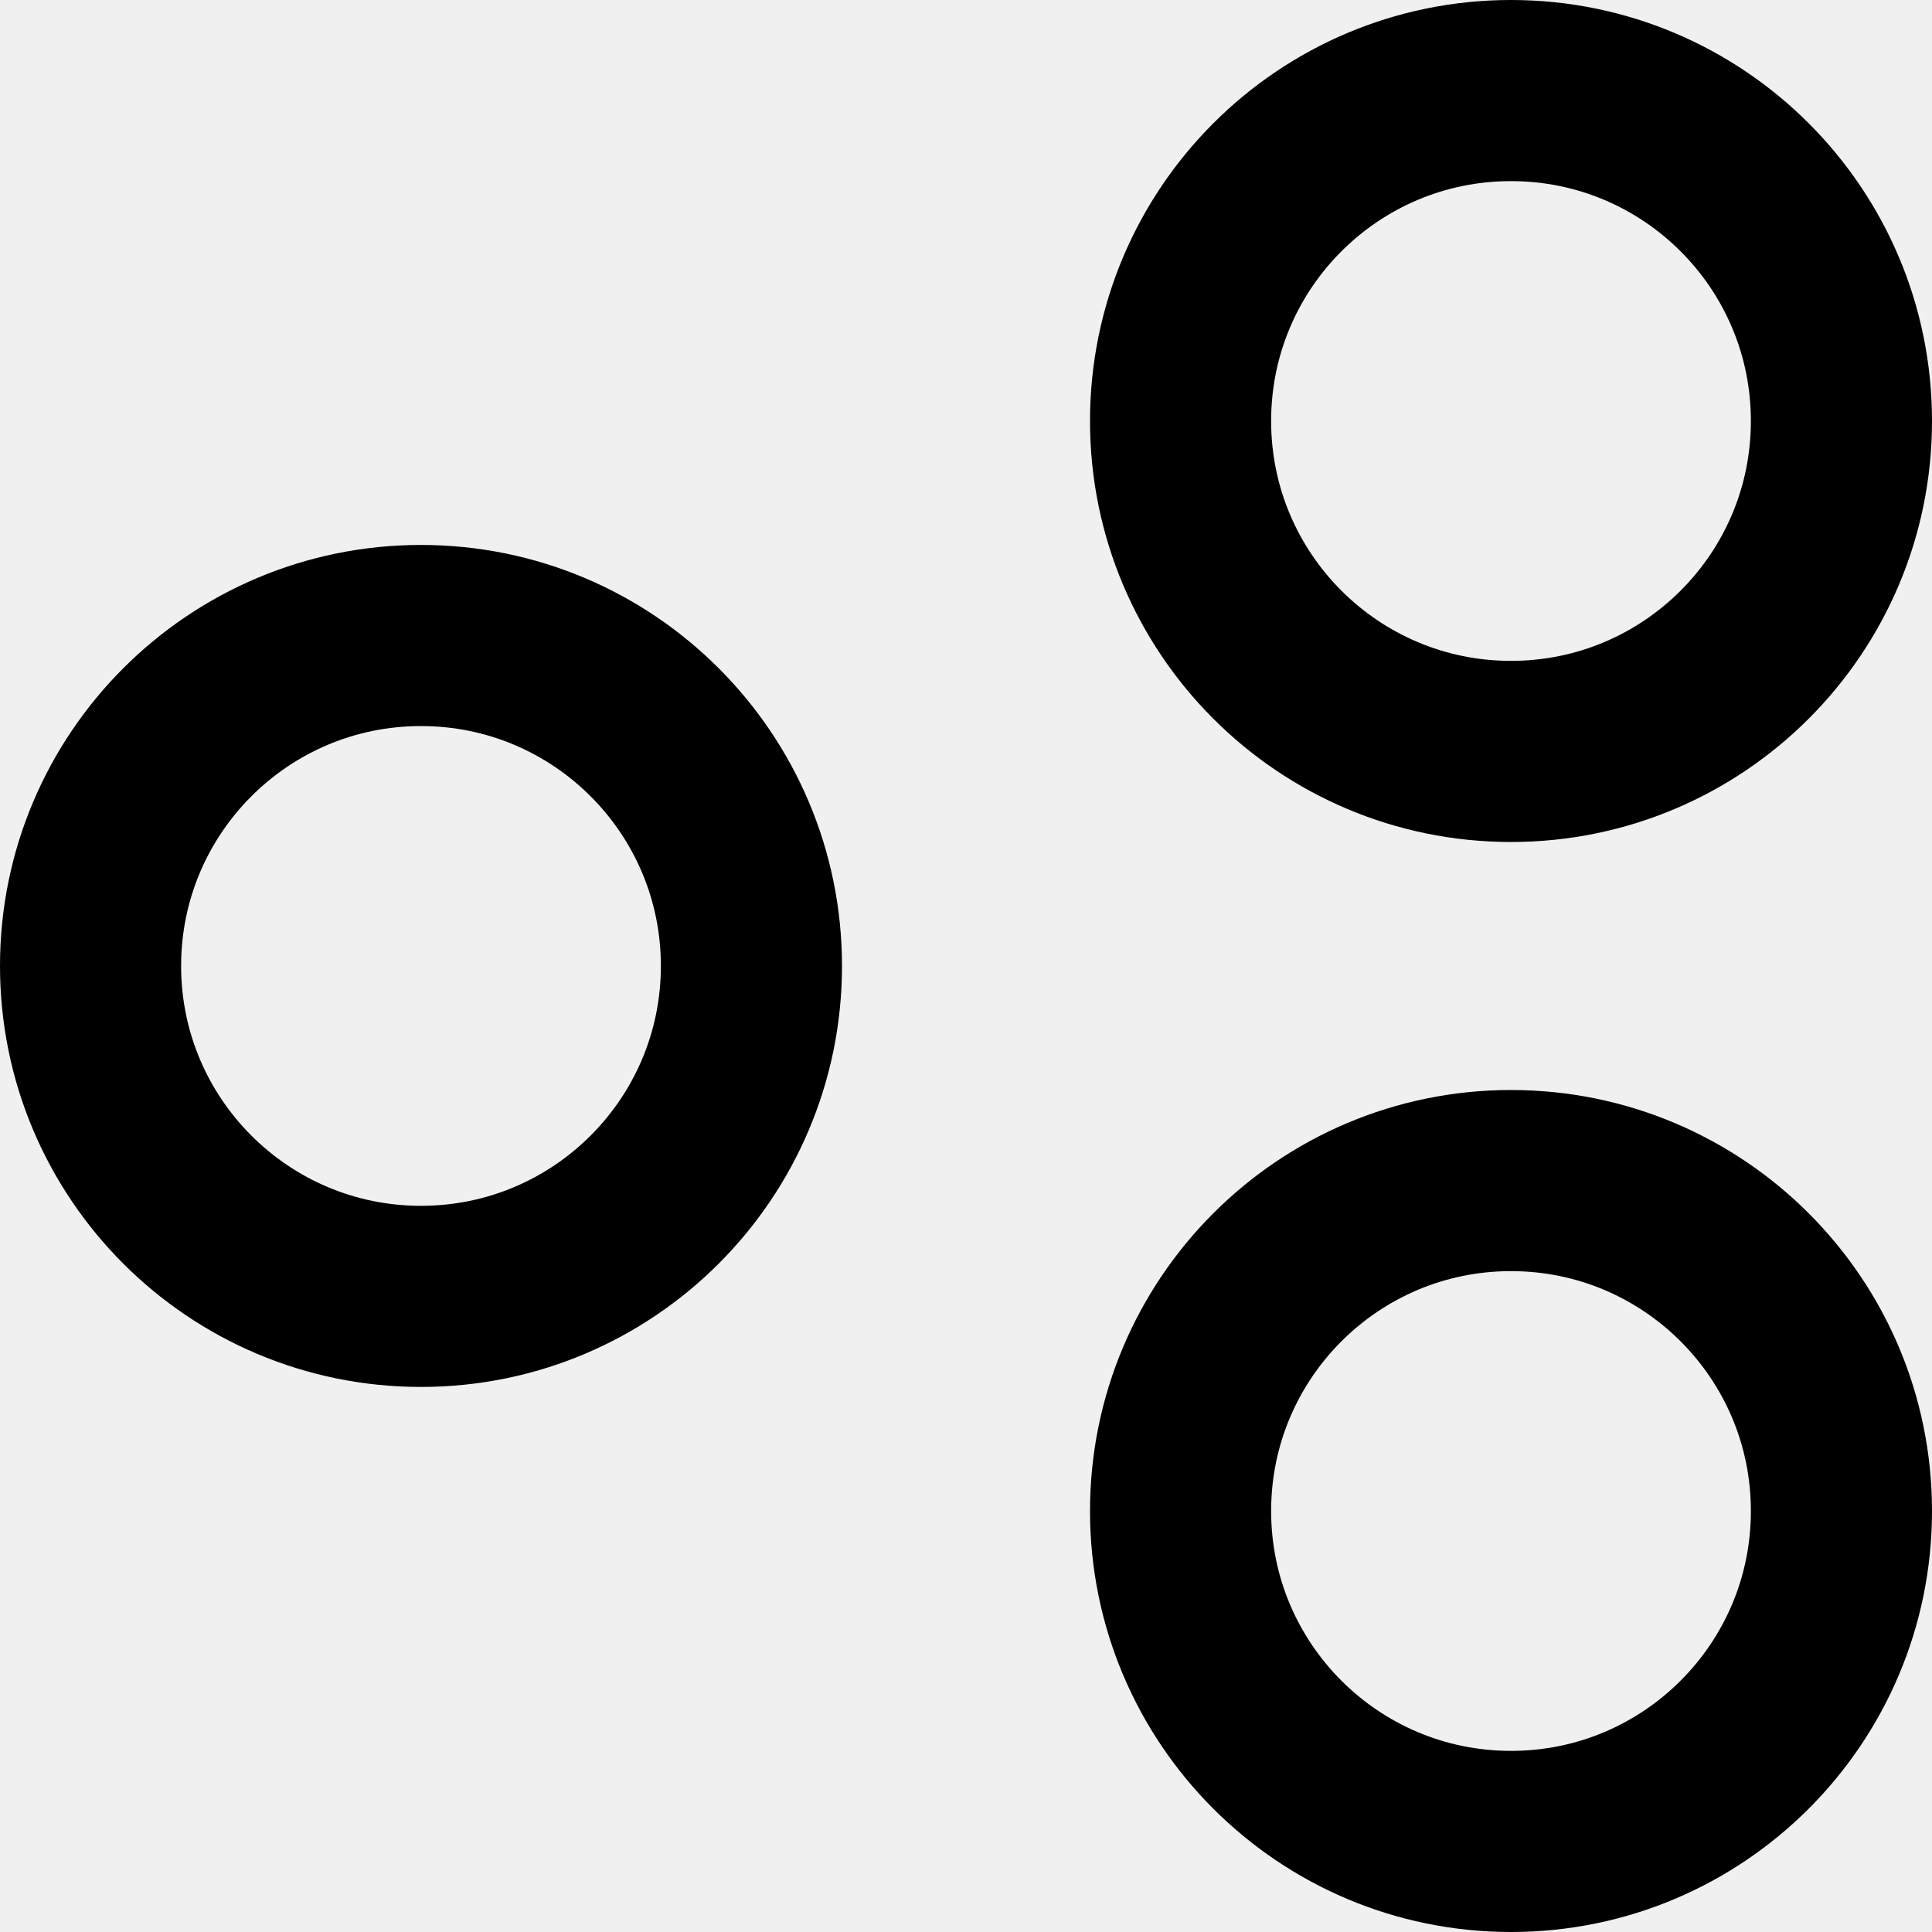
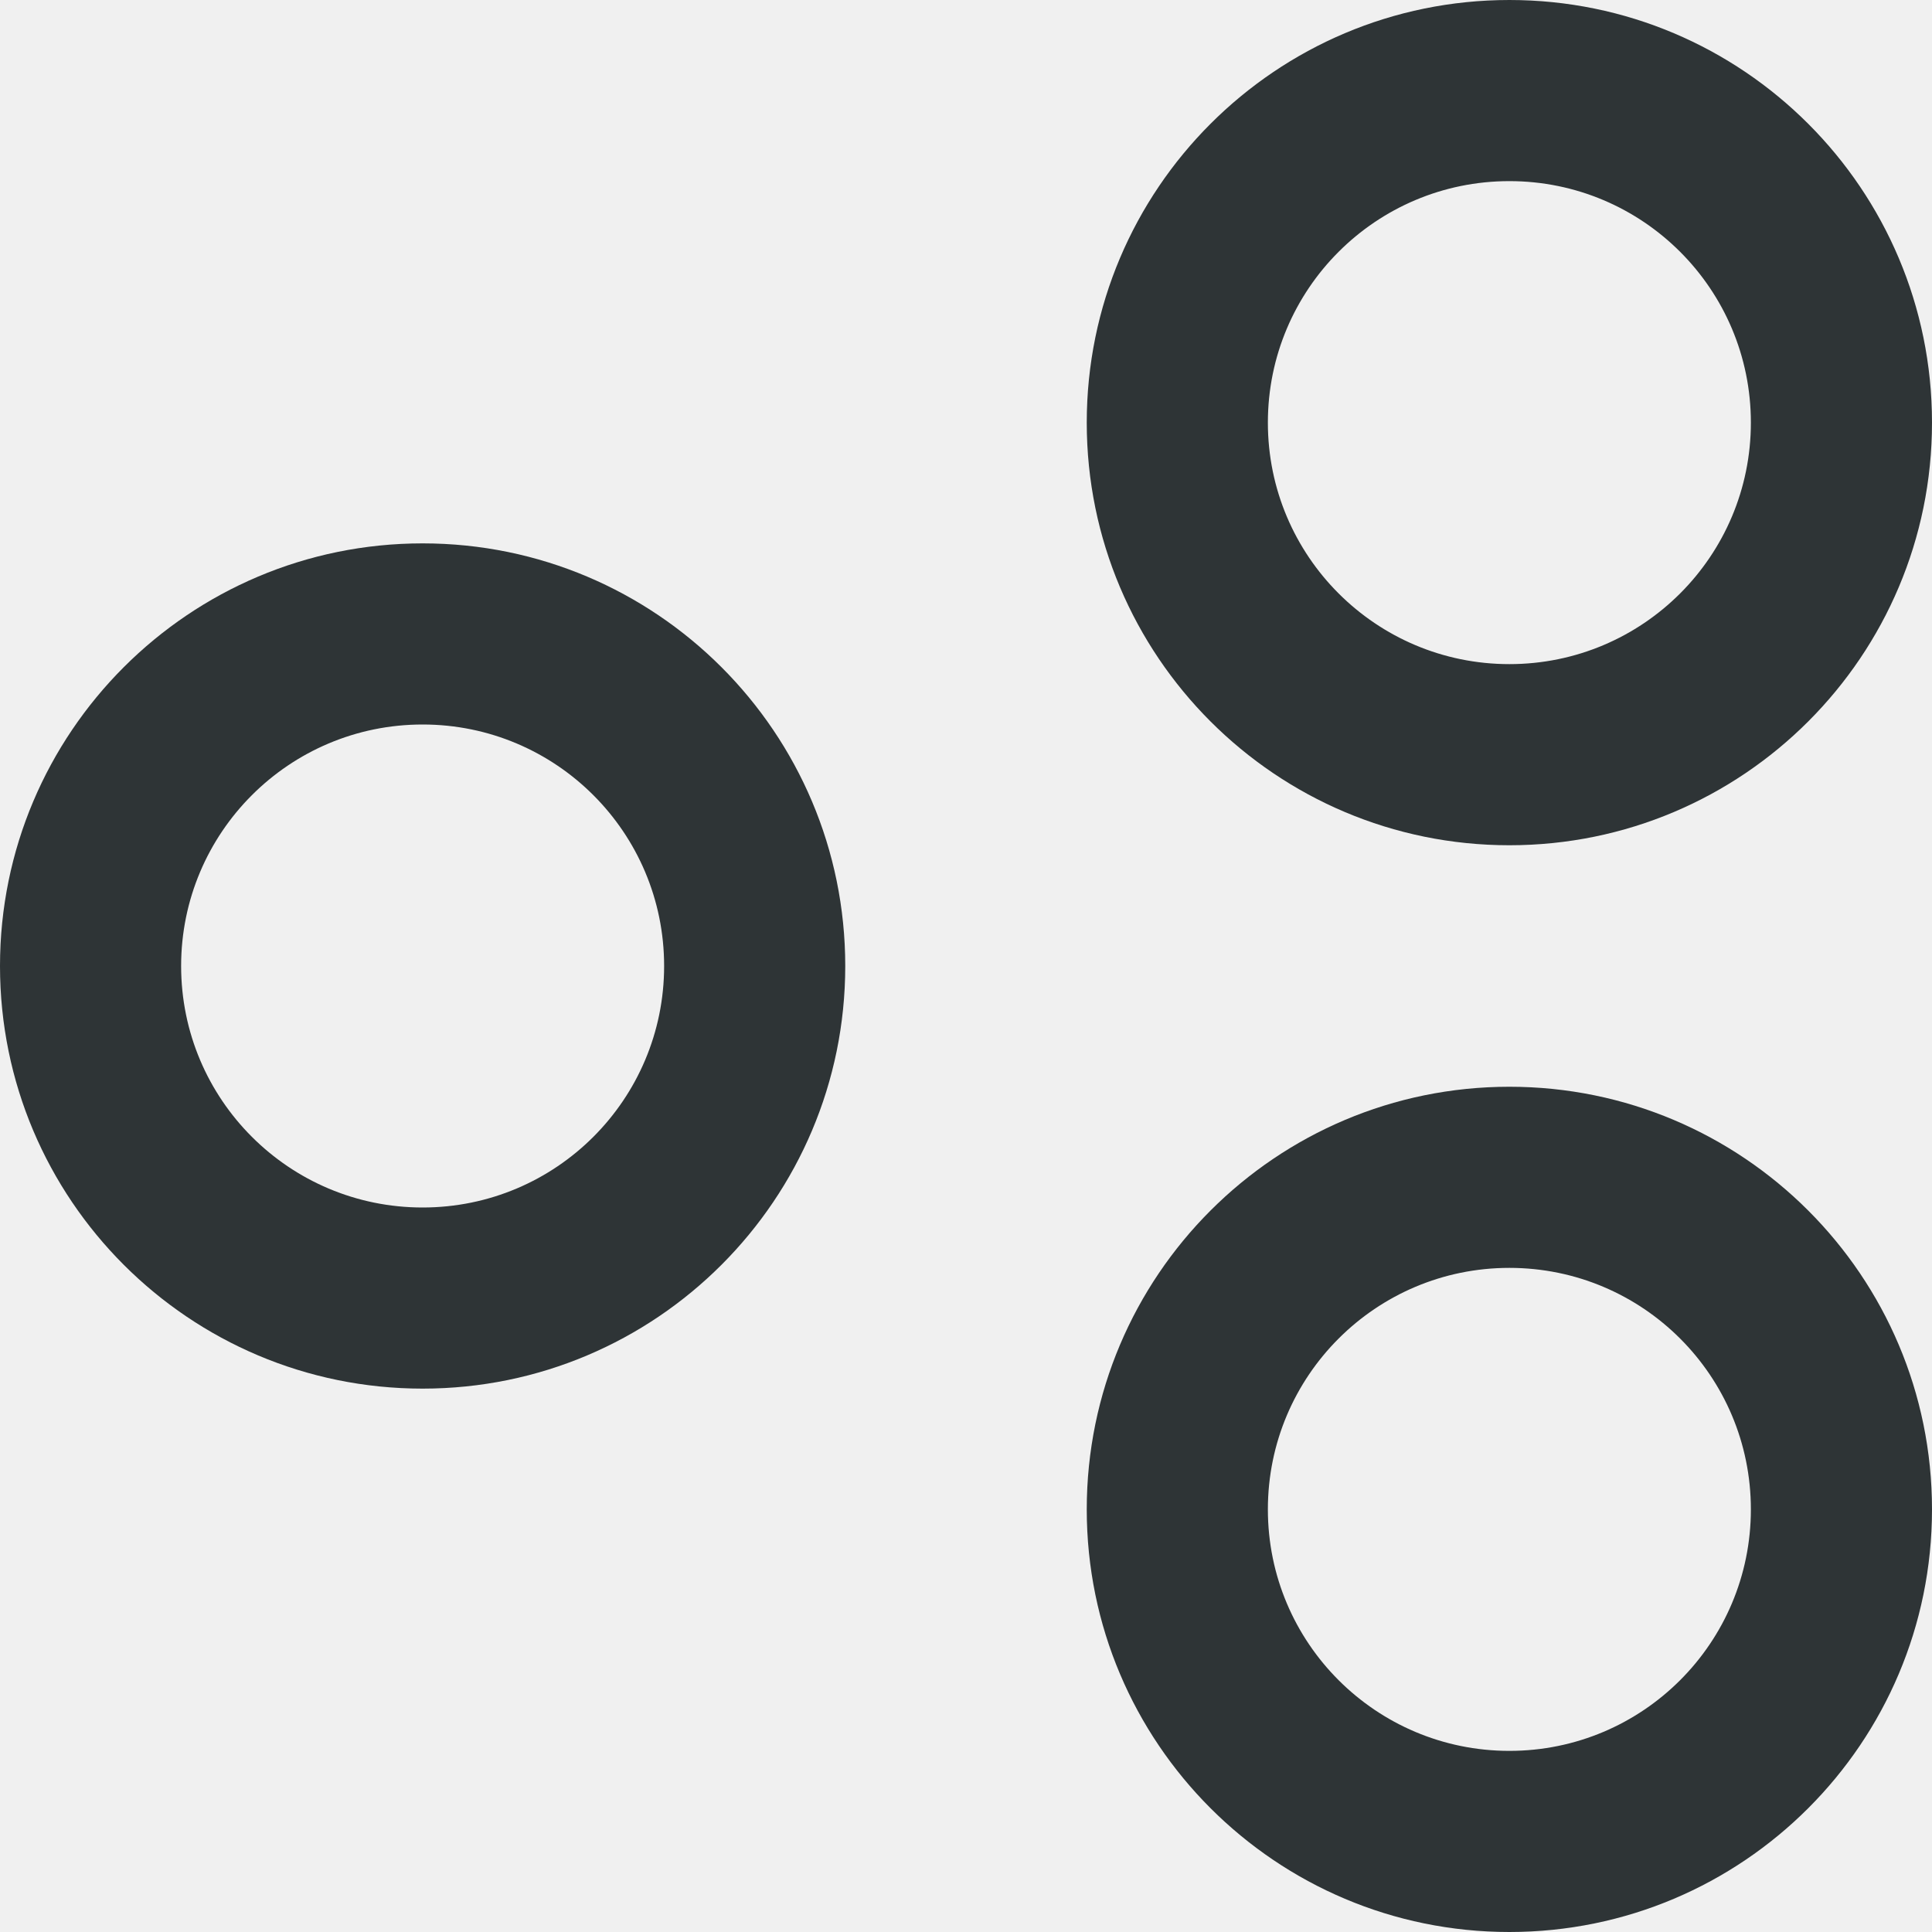
<svg xmlns="http://www.w3.org/2000/svg" width="16" height="16" viewBox="0 0 16 16" fill="none">
-   <g clip-path="url(#clip0_1_9660)">
-     <rect x="0.75" y="5.263" width="5.473" height="5.473" rx="2.736" stroke="black" stroke-width="1.5" />
-     <rect x="9.777" y="0.75" width="5.473" height="5.473" rx="2.736" stroke="black" stroke-width="1.5" />
-     <rect x="9.777" y="9.777" width="5.473" height="5.473" rx="2.736" stroke="black" stroke-width="1.5" />
+   <g clip-path="url(#clip0_272_121)">
+     <path fill-rule="evenodd" clip-rule="evenodd" d="M12.5 7C10.567 7 9 5.433 9 3.5C9 1.567 10.567 0 12.5 0C14.433 0 16 1.567 16 3.5C16 5.433 14.433 7 12.5 7ZM12.5 1.5C13.605 1.5 14.5 2.395 14.5 3.5C14.5 4.605 13.605 5.5 12.5 5.5C11.395 5.5 10.5 4.605 10.5 3.5C10.5 2.395 11.395 1.5 12.5 1.5Z" fill="#2E3436" />
+     <path fill-rule="evenodd" clip-rule="evenodd" d="M12.5 16C10.567 16 9 14.433 9 12.5C9 10.567 10.567 9 12.5 9C14.433 9 16 10.567 16 12.5C16 14.433 14.433 16 12.5 16ZM12.5 10.5C13.605 10.5 14.5 11.395 14.5 12.5C14.5 13.605 13.605 14.5 12.5 14.5C11.395 14.5 10.5 13.605 10.5 12.5C10.5 11.395 11.395 10.5 12.5 10.5Z" fill="#2E3436" />
+     <path fill-rule="evenodd" clip-rule="evenodd" d="M3.5 11.5C1.567 11.5 0 9.933 0 8C0 6.067 1.567 4.5 3.5 4.5C5.433 4.5 7 6.067 7 8C7 9.933 5.433 11.5 3.5 11.5ZM3.5 6C4.605 6 5.5 6.895 5.5 8C5.5 9.105 4.605 10 3.5 10C2.395 10 1.5 9.105 1.5 8C1.5 6.895 2.395 6 3.5 6Z" fill="#2E3436" />
  </g>
  <defs>
-     <clipPath id="clip0_1_9660">
+     <clipPath id="clip0_272_121">
      <rect width="16" height="16" fill="white" />
    </clipPath>
  </defs>
</svg>
